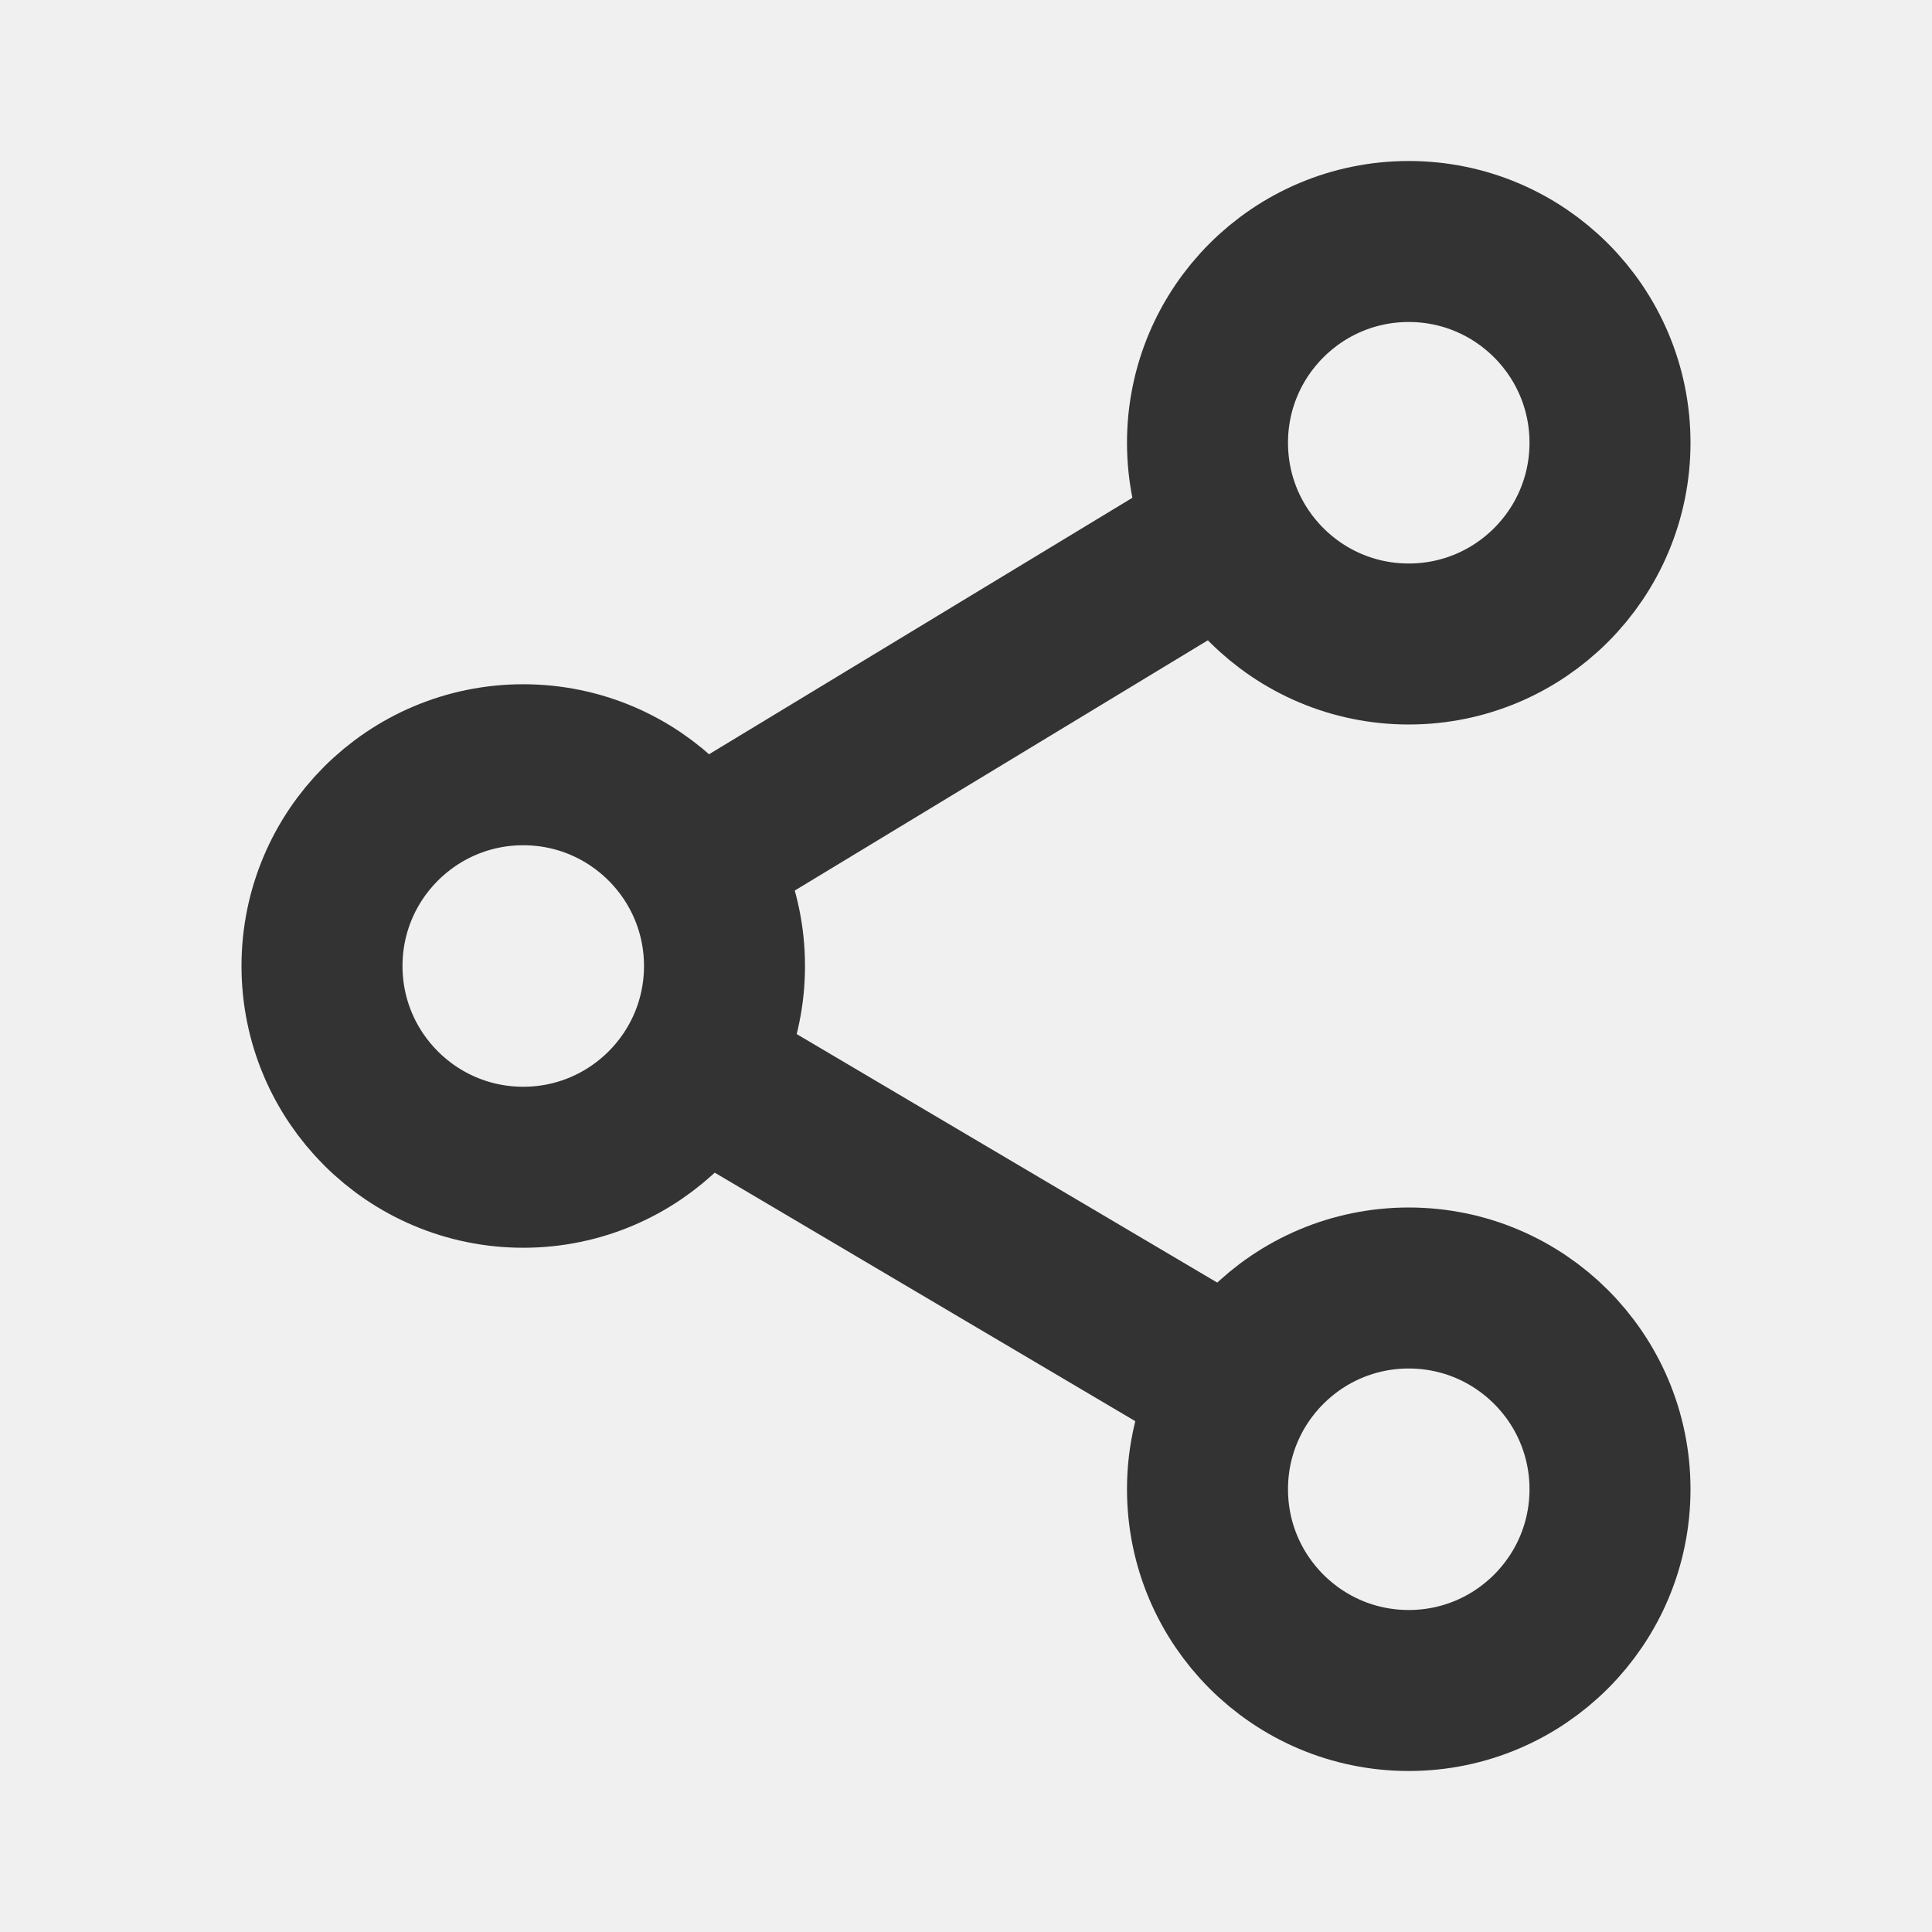
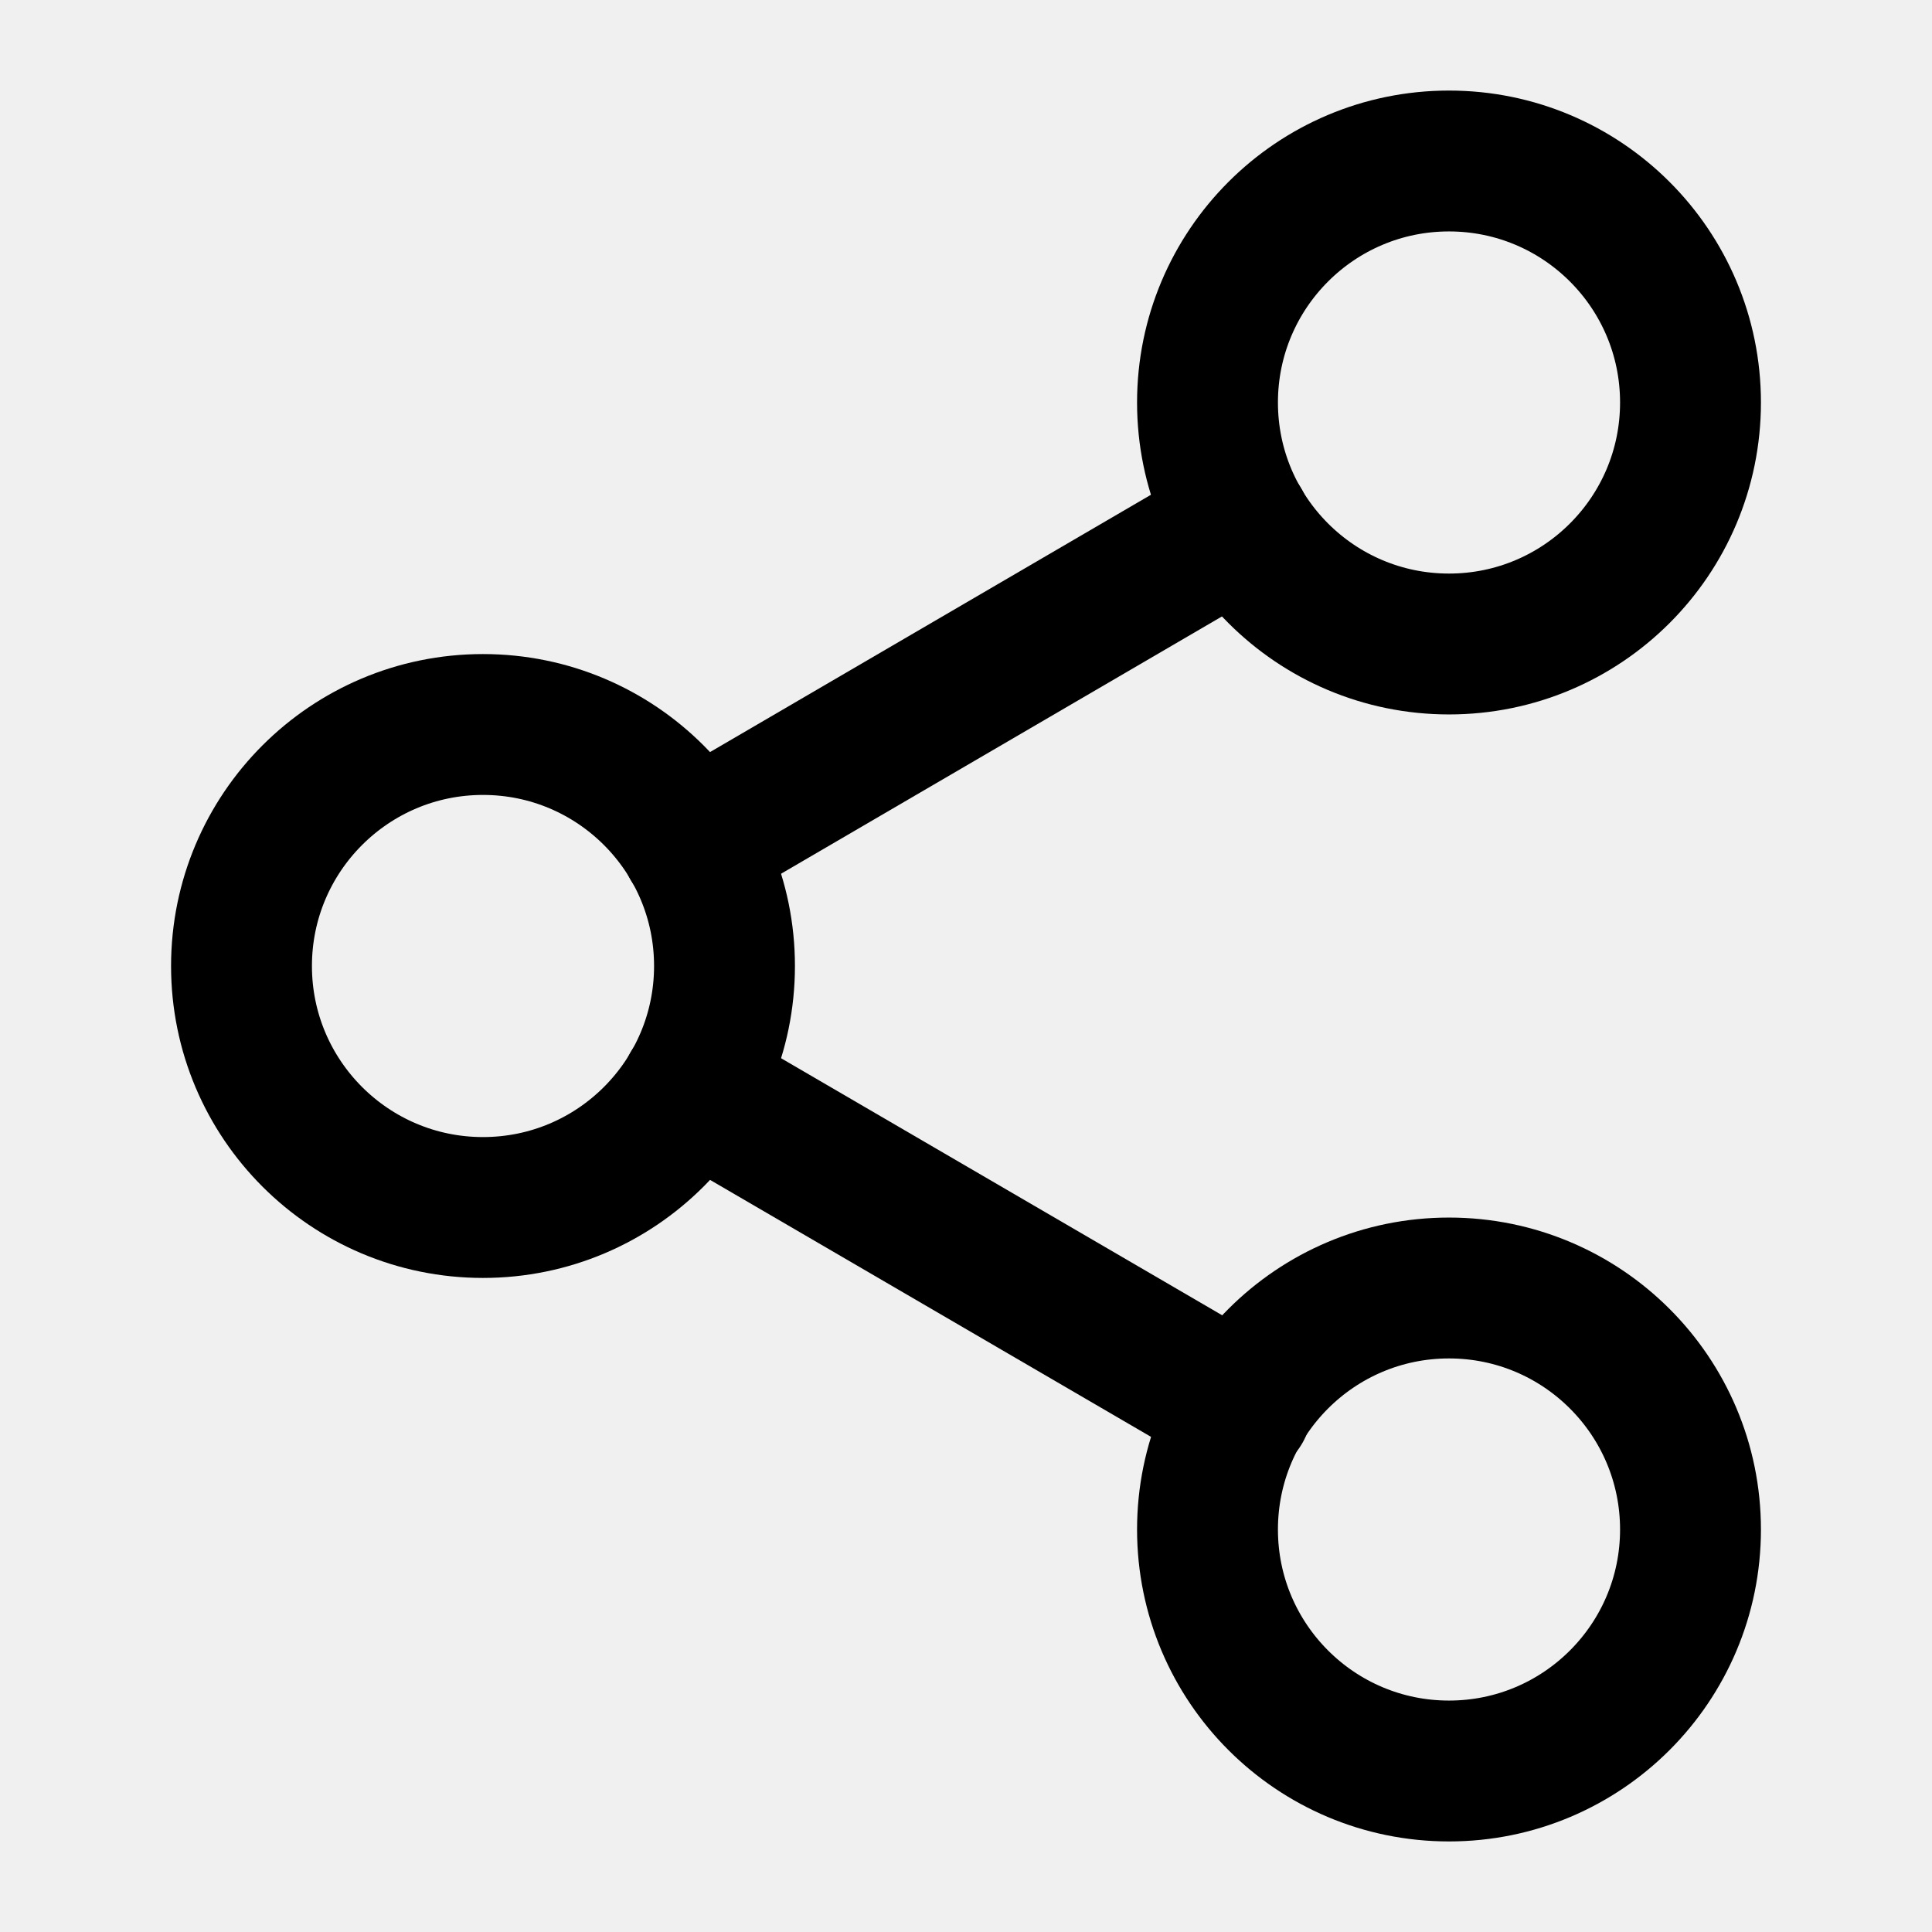
- <svg xmlns="http://www.w3.org/2000/svg" width="24" height="24" viewBox="0 0 48 48" fill="none">
-   <rect width="48" height="48" fill="white" fill-opacity="0.01" />
-   <path d="M35 16C37.761 16 40 13.761 40 11C40 8.239 37.761 6 35 6C32.239 6 30 8.239 30 11C30 13.761 32.239 16 35 16Z" fill="none" stroke="#333" stroke-width="4" stroke-linejoin="round" />
-   <path d="M13 29C15.761 29 18 26.761 18 24C18 21.239 15.761 19 13 19C10.239 19 8 21.239 8 24C8 26.761 10.239 29 13 29Z" fill="none" stroke="#333" stroke-width="4" stroke-linejoin="round" />
-   <path d="M30 13.575L17.339 21.245" stroke="#333" stroke-width="4" stroke-linecap="round" stroke-linejoin="round" />
-   <path d="M17.339 26.564L30.679 34.447" stroke="#333" stroke-width="4" stroke-linecap="round" stroke-linejoin="round" />
-   <path d="M35 32C37.761 32 40 34.239 40 37C40 39.761 37.761 42 35 42C32.239 42 30 39.761 30 37C30 34.239 32.239 32 35 32Z" fill="none" stroke="#333" stroke-width="4" stroke-linejoin="round" />
+ <svg xmlns="http://www.w3.org/2000/svg" width="24" height="24" viewBox="0 0 24 24" fill="none" stroke="currentColor" stroke-width="1.75" stroke-linecap="round" stroke-linejoin="round" class="lucide lucide-share-2">
+   <circle cx="18" cy="5" r="3" />
+   <circle cx="6" cy="12" r="3" />
+   <circle cx="18" cy="19" r="3" />
+   <line x1="8.59" x2="15.42" y1="13.51" y2="17.49" />
+   <line x1="15.41" x2="8.59" y1="6.51" y2="10.49" />
</svg>
